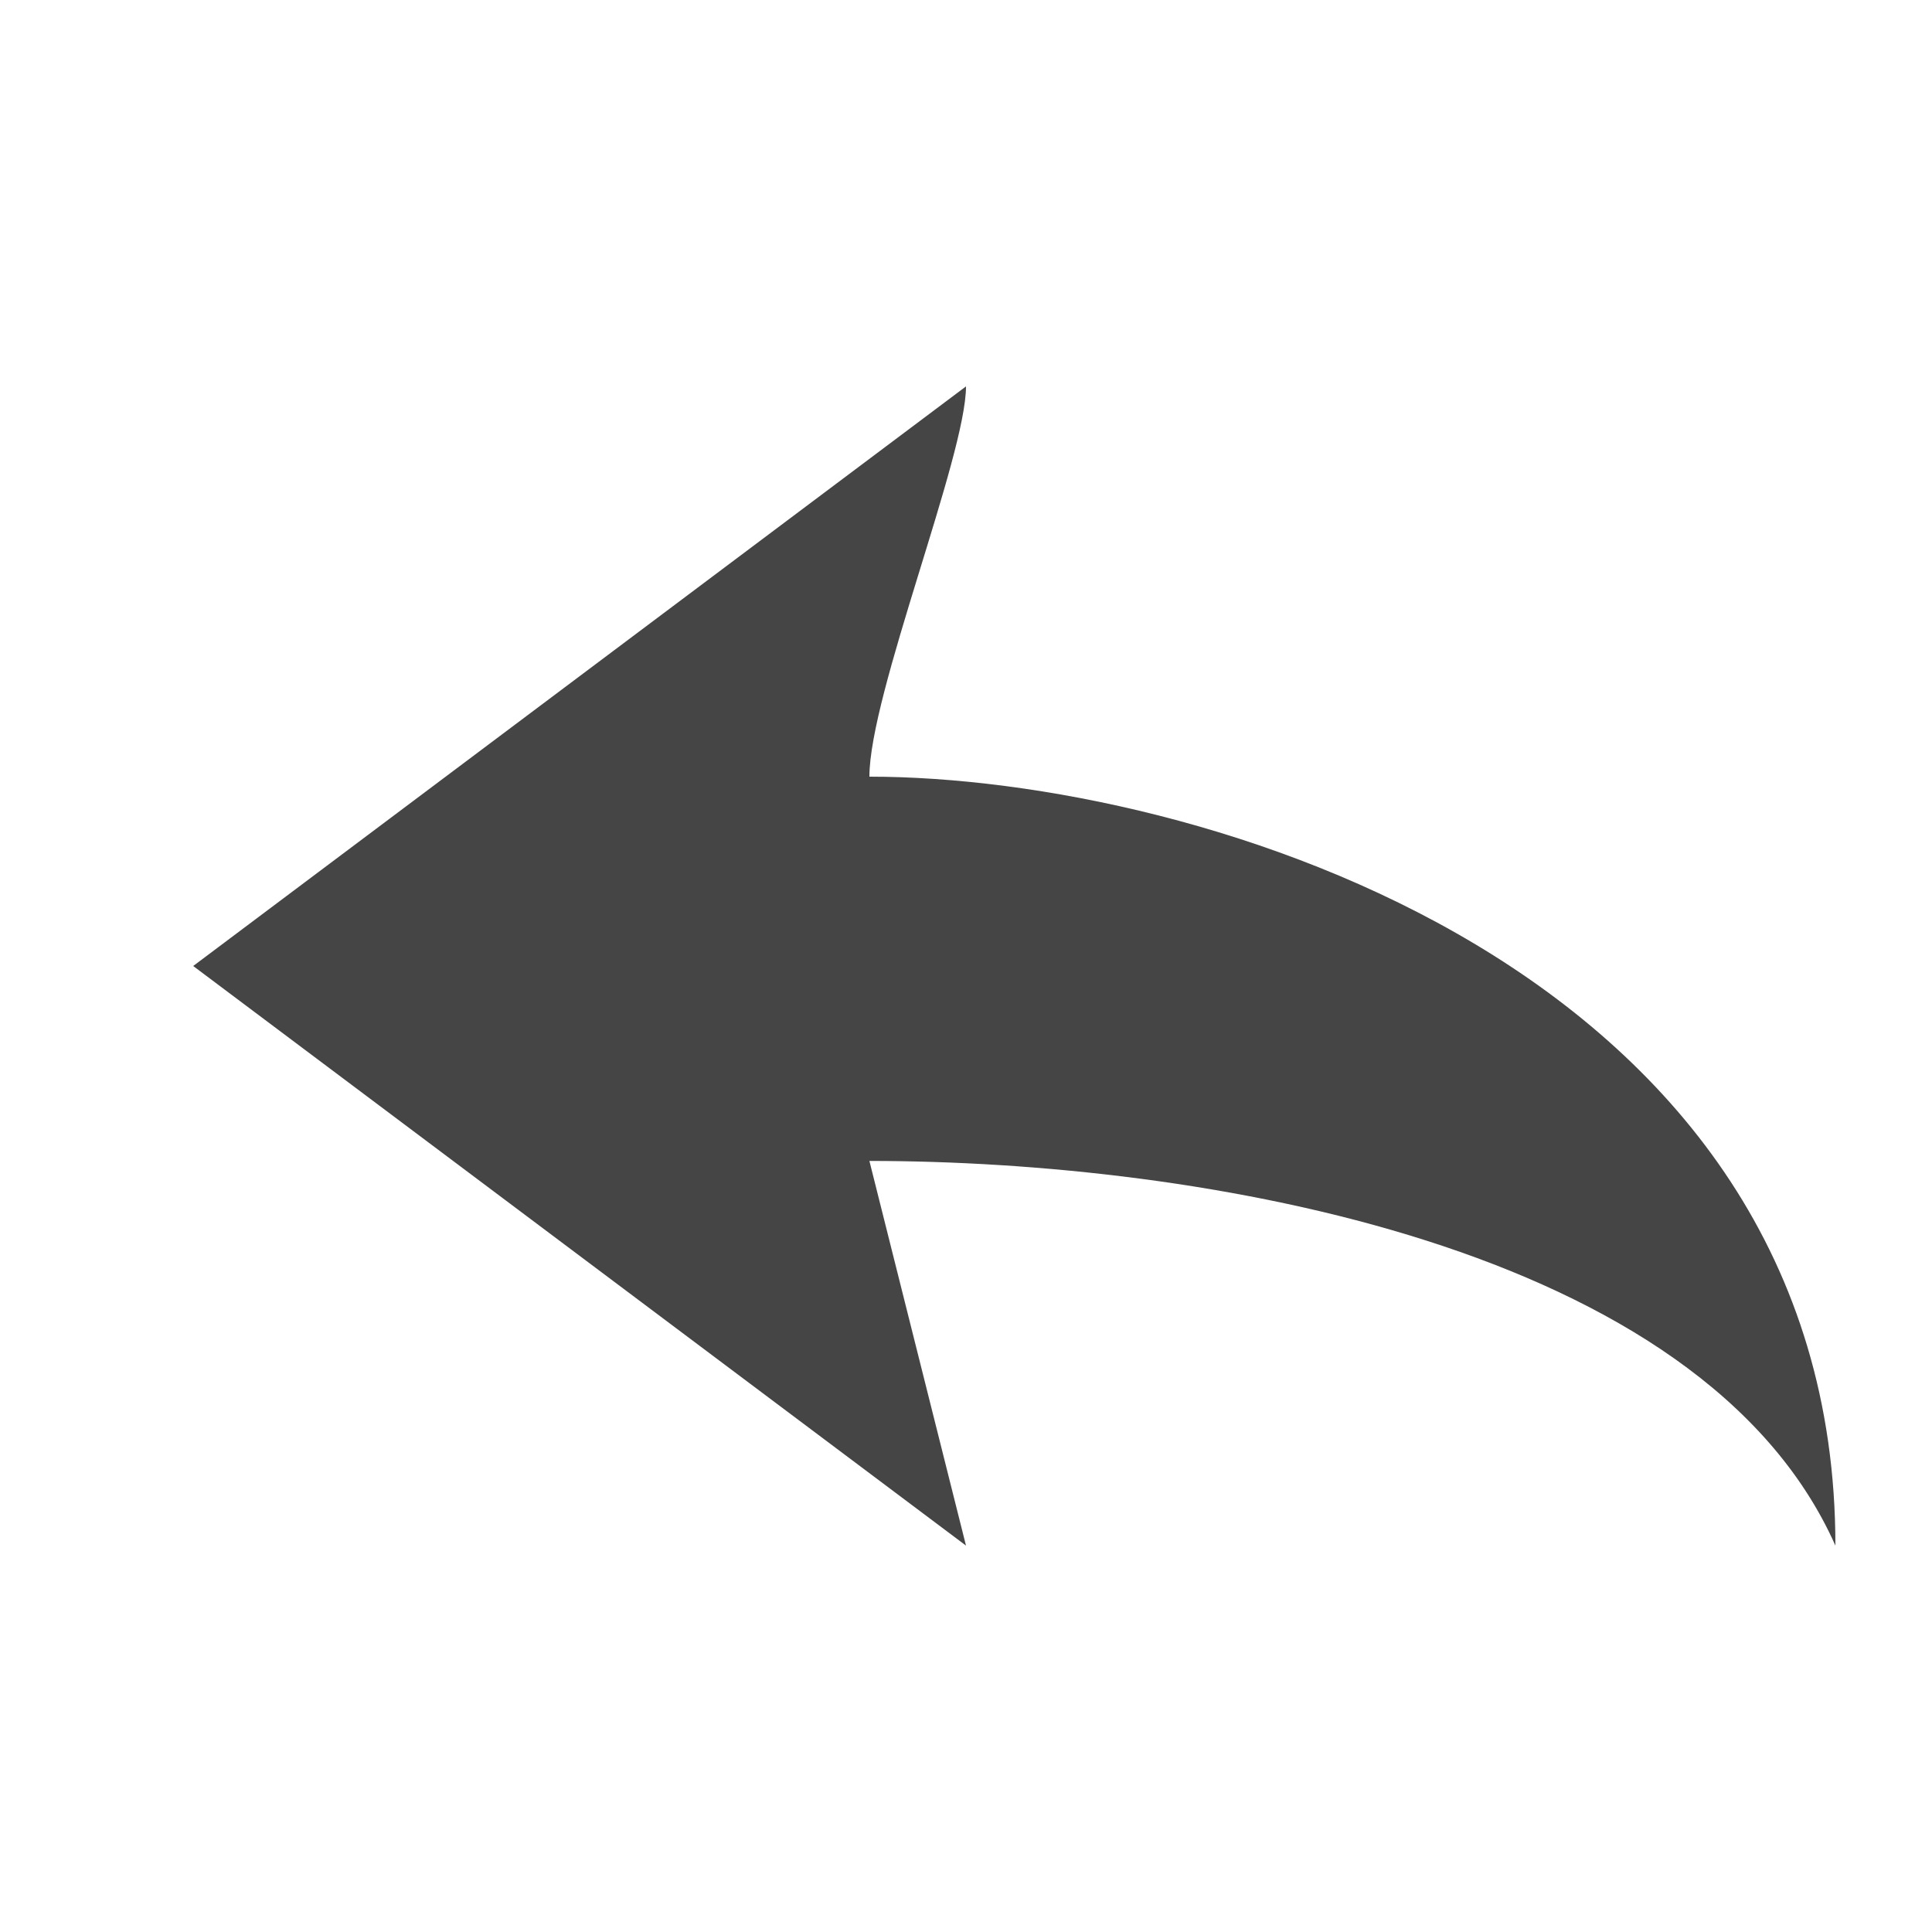
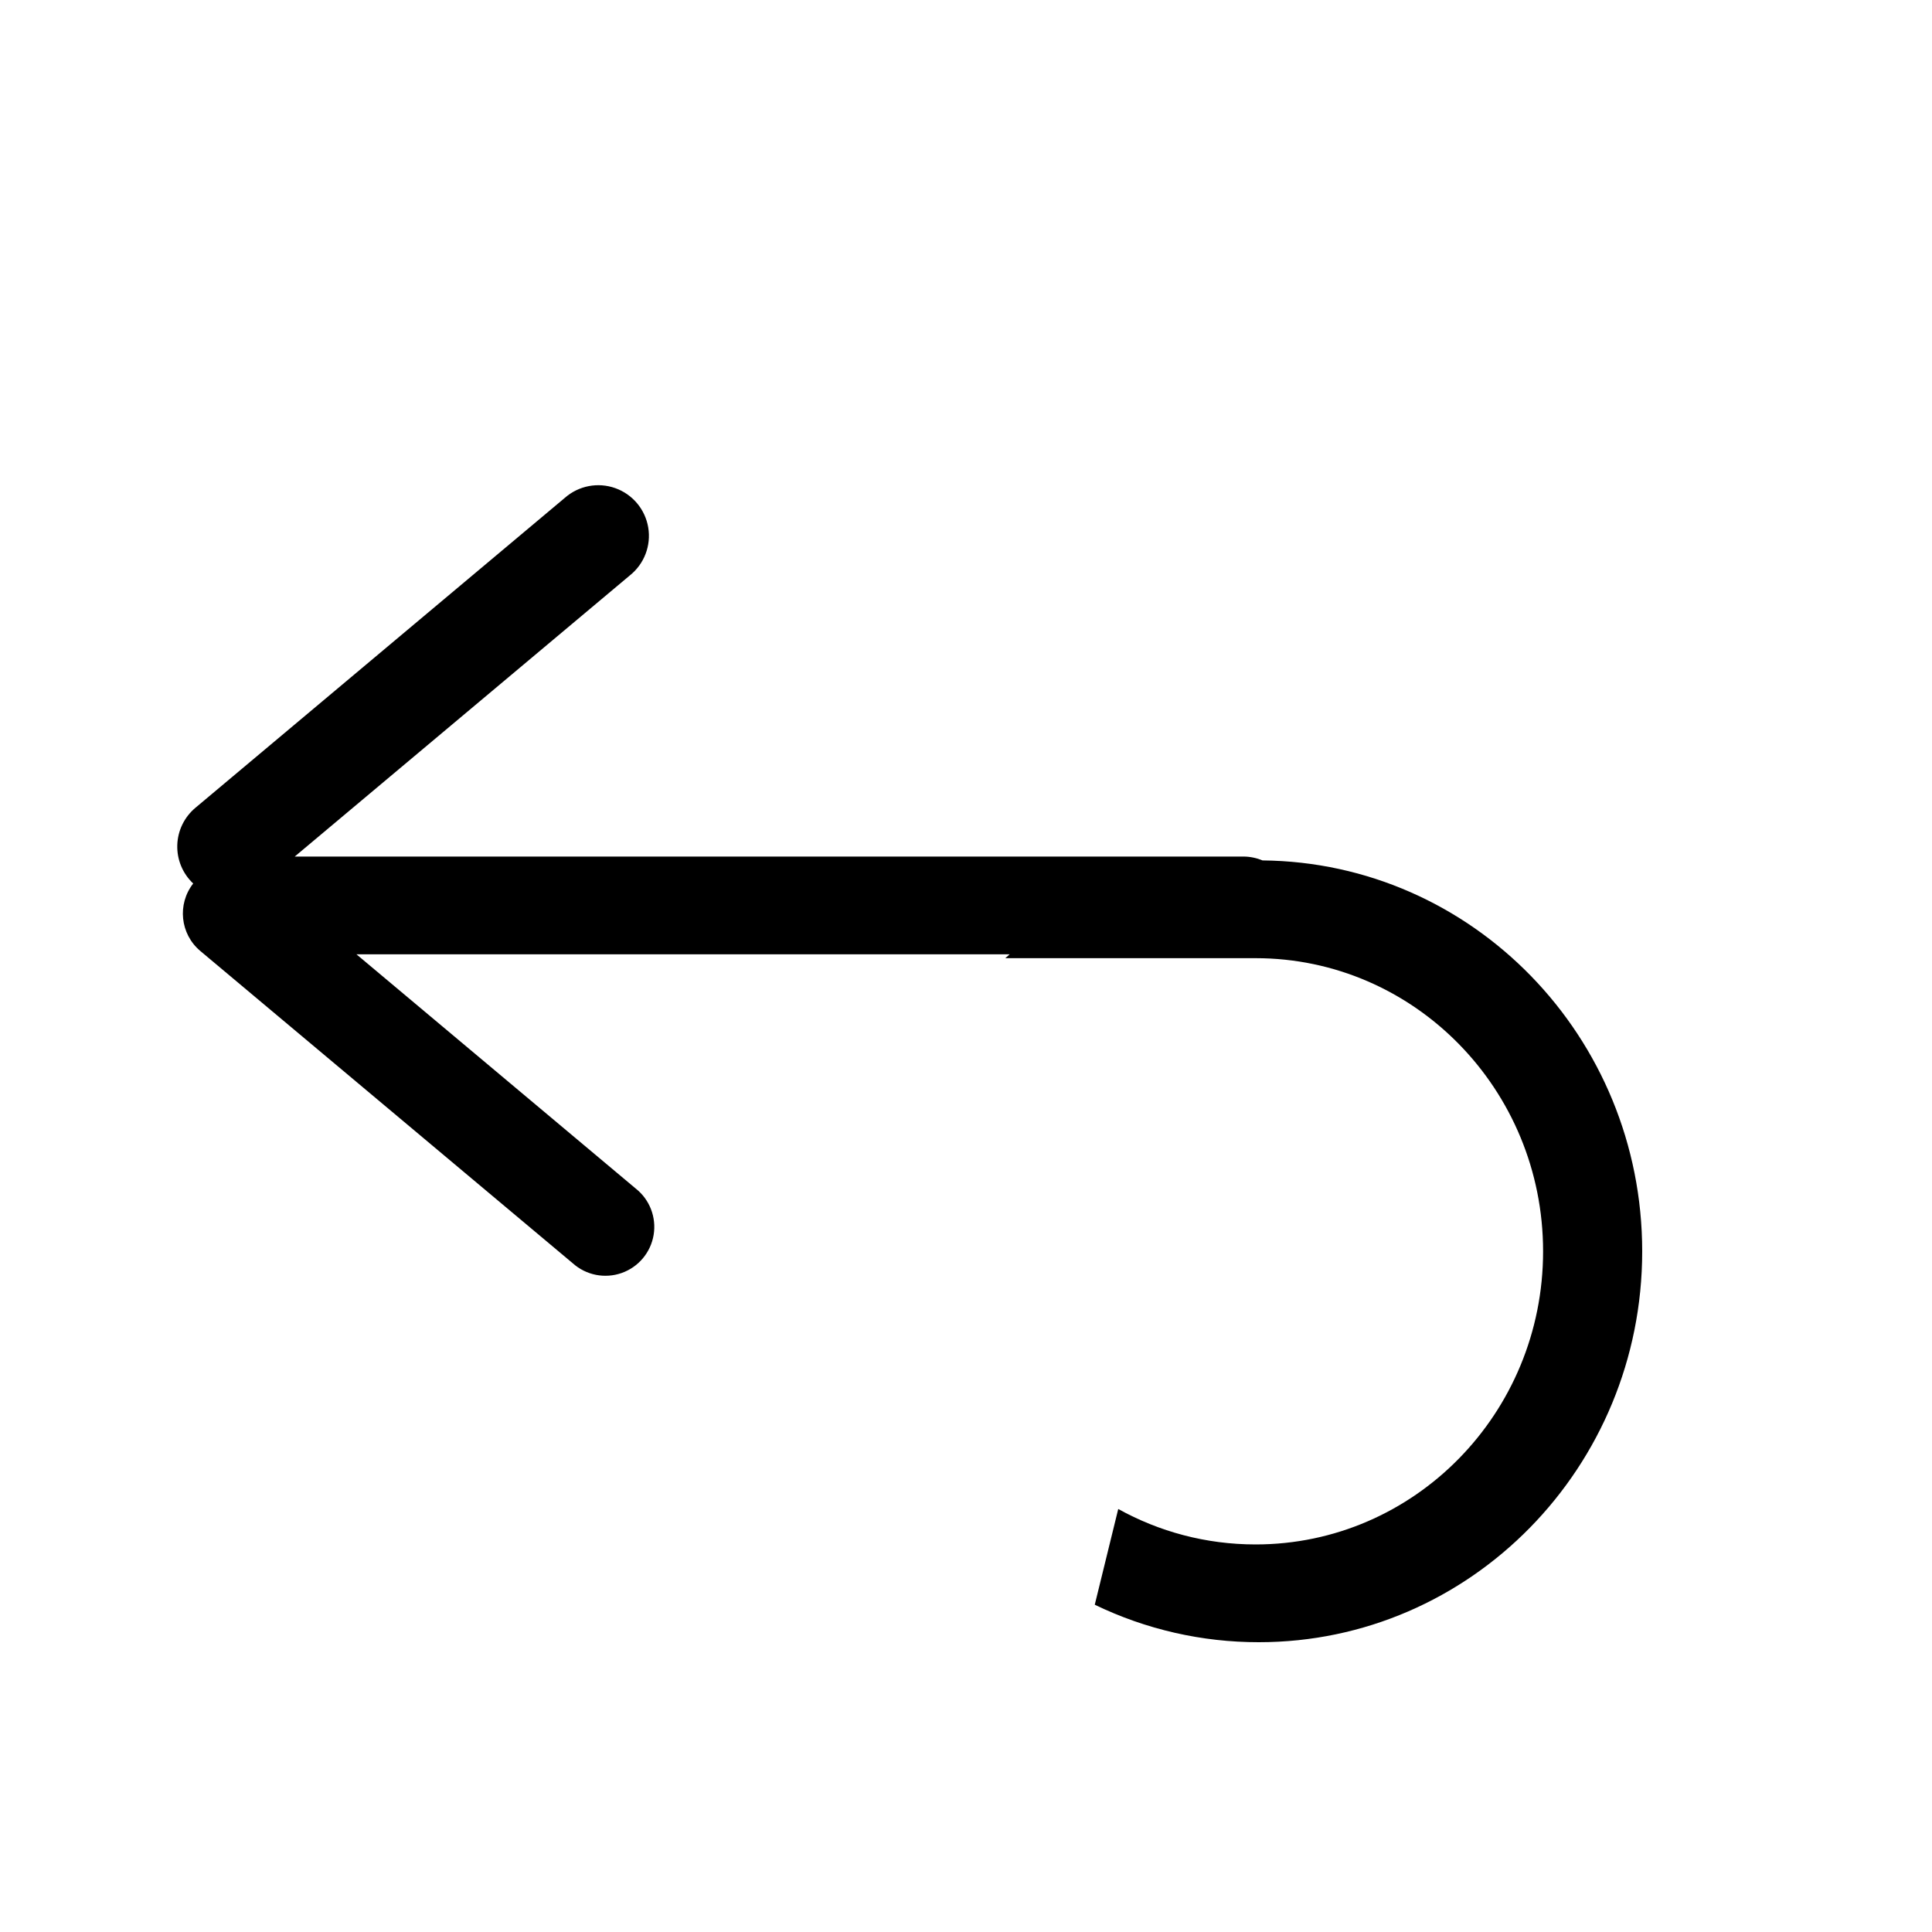
<svg xmlns="http://www.w3.org/2000/svg" width="20" height="20" viewBox="0 0 20 20">
-   <path d="M2 10l8 6-1-3.982c3.417 0 8.616.869 10 3.982 0-5.983-6.601-7.96-10-7.96 0-.85 1-3.32 1-4.04l-8 6z" fill="#454545" fill-rule="evenodd" />
+   <path d="M3.69 9.879l2.89 2.424a.506.506 0 1 1-.65.775L2.073 9.844A.506.506 0 0 1 2 9.146a.524.524 0 0 1 .022-.783l3.826-3.21a.524.524 0 1 1 .673.803l-3.47 2.911h9.82c.07 0 .138.015.199.04 2.174.021 3.93 1.825 3.93 4.047C17 15.188 15.223 17 13.032 17a3.89 3.89 0 0 1-1.699-.388l.243-.991c.422.234.907.367 1.422.367 1.643 0 2.976-1.358 2.976-3.034 0-1.676-1.333-3.035-2.976-3.035h-2.591l.045-.04H3.69z" fill="#000" fill-rule="nonzero" />
</svg>
